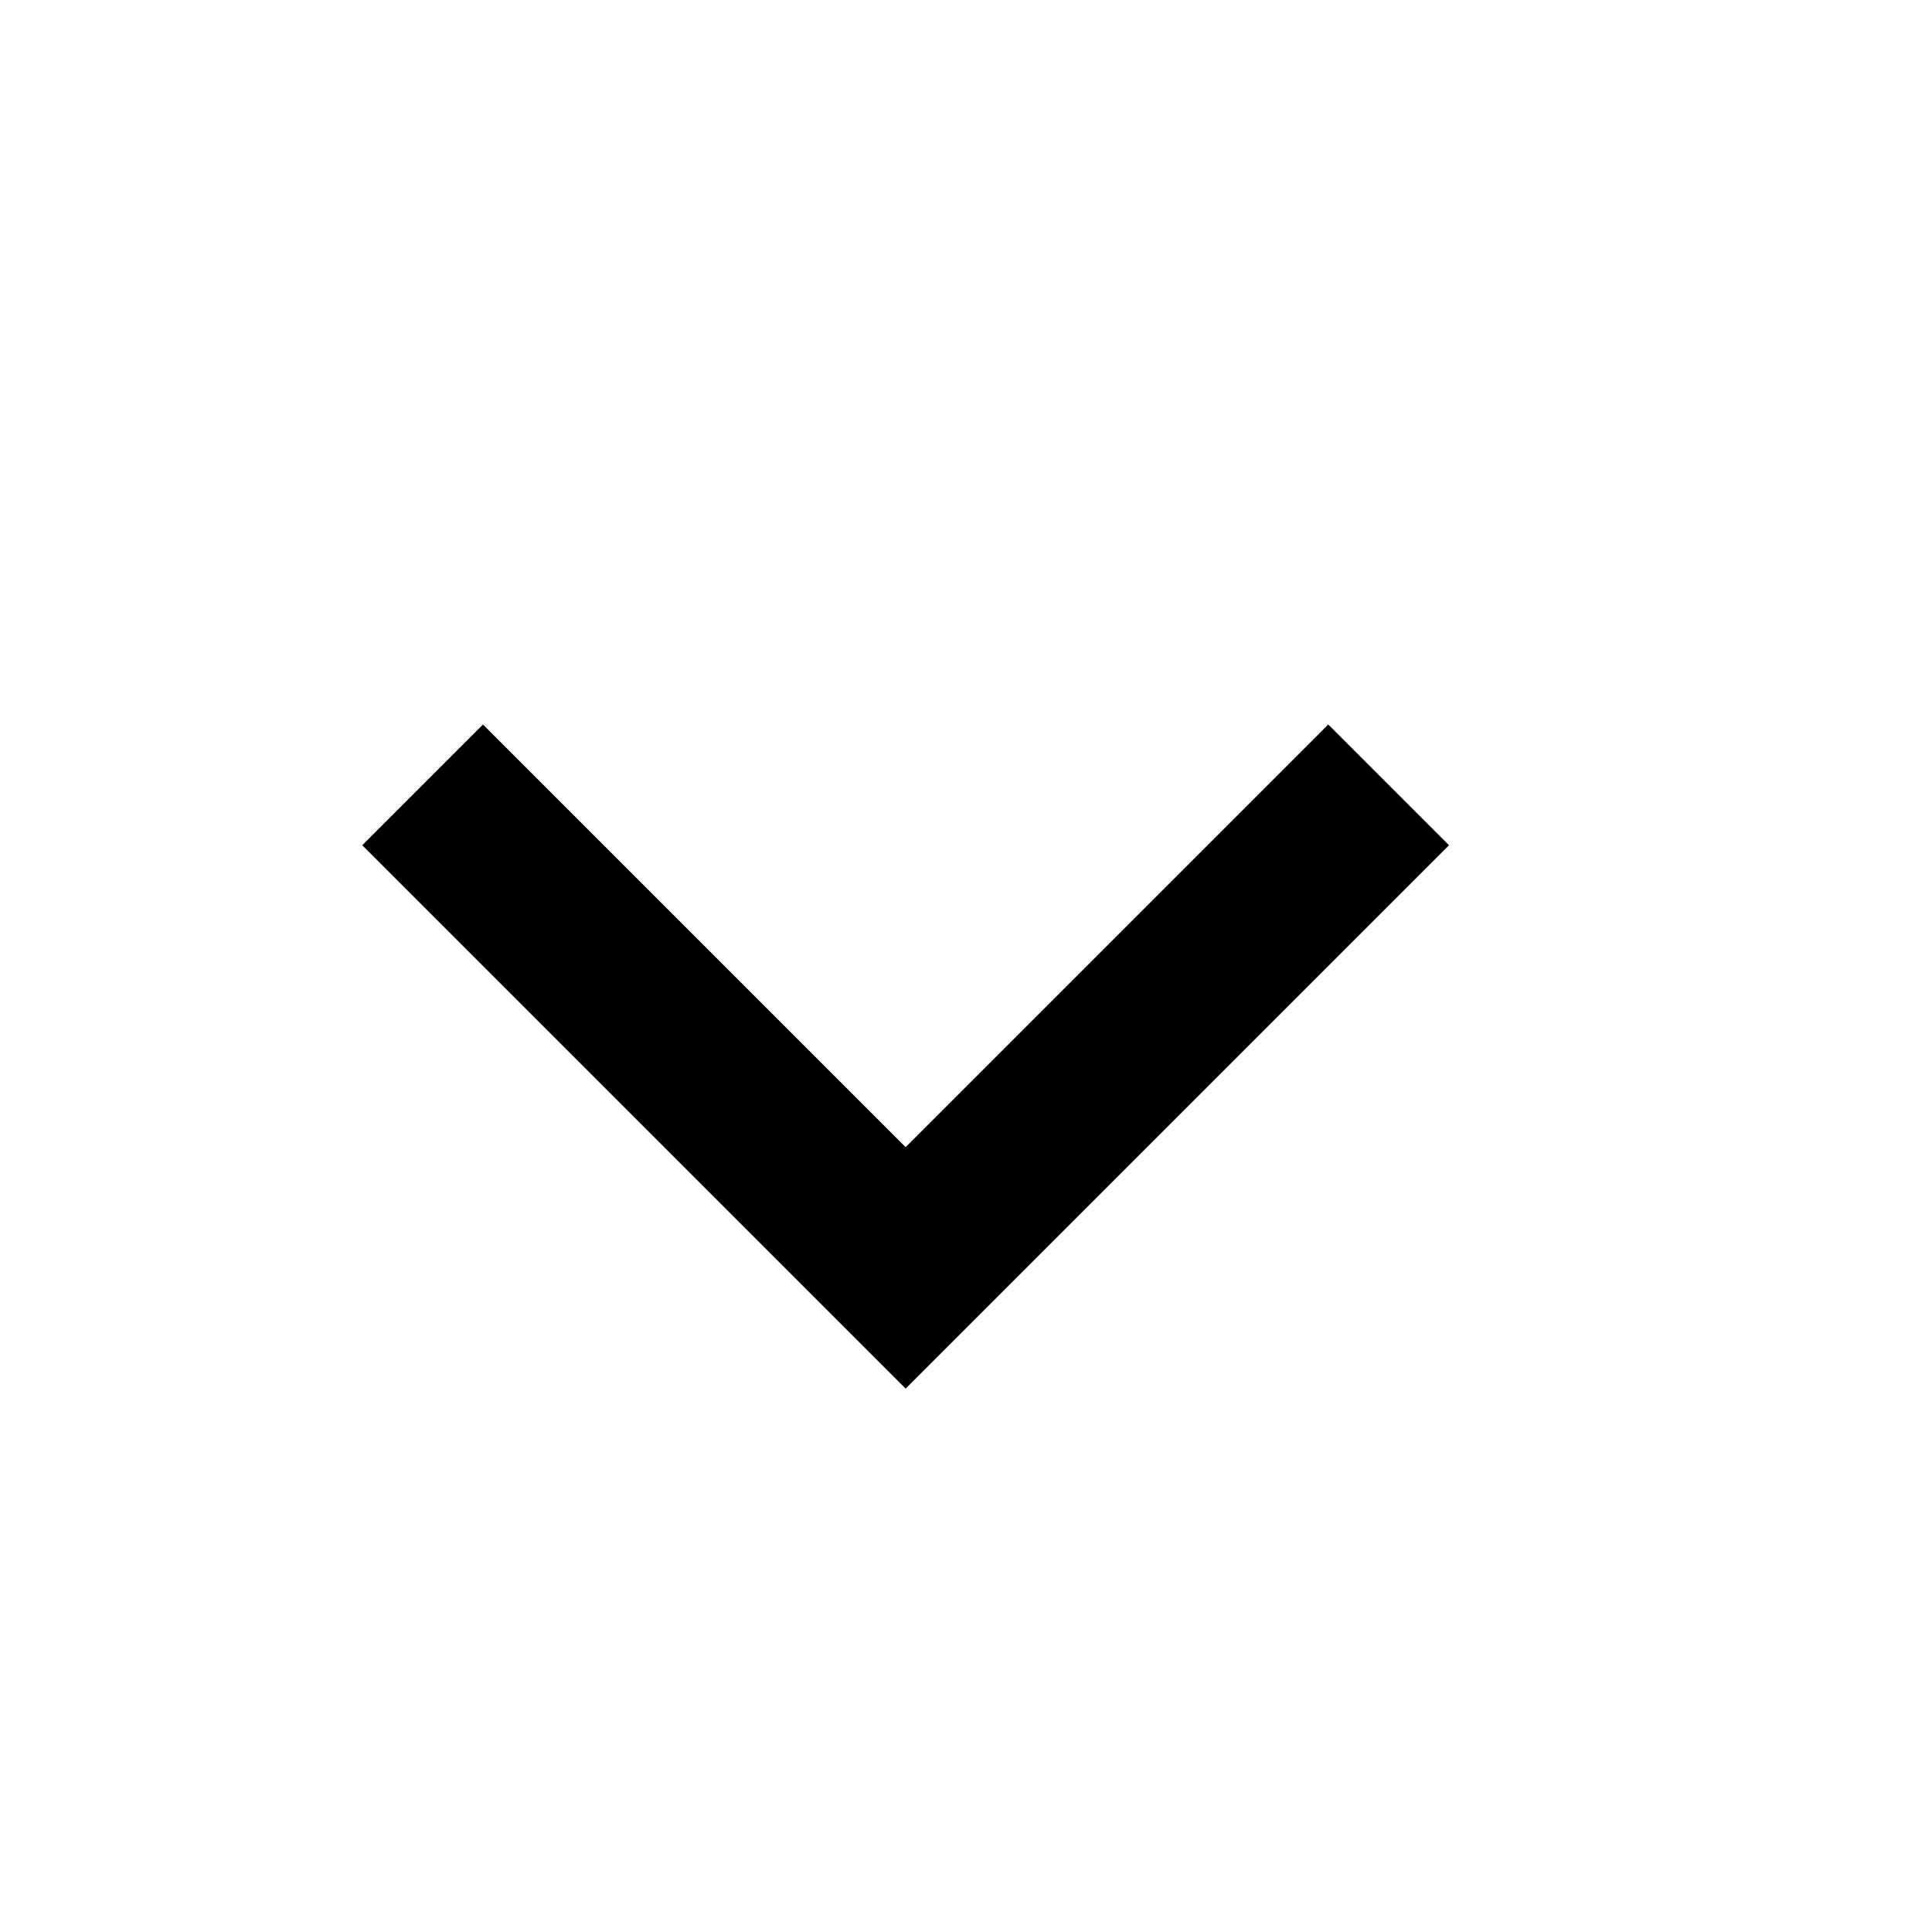
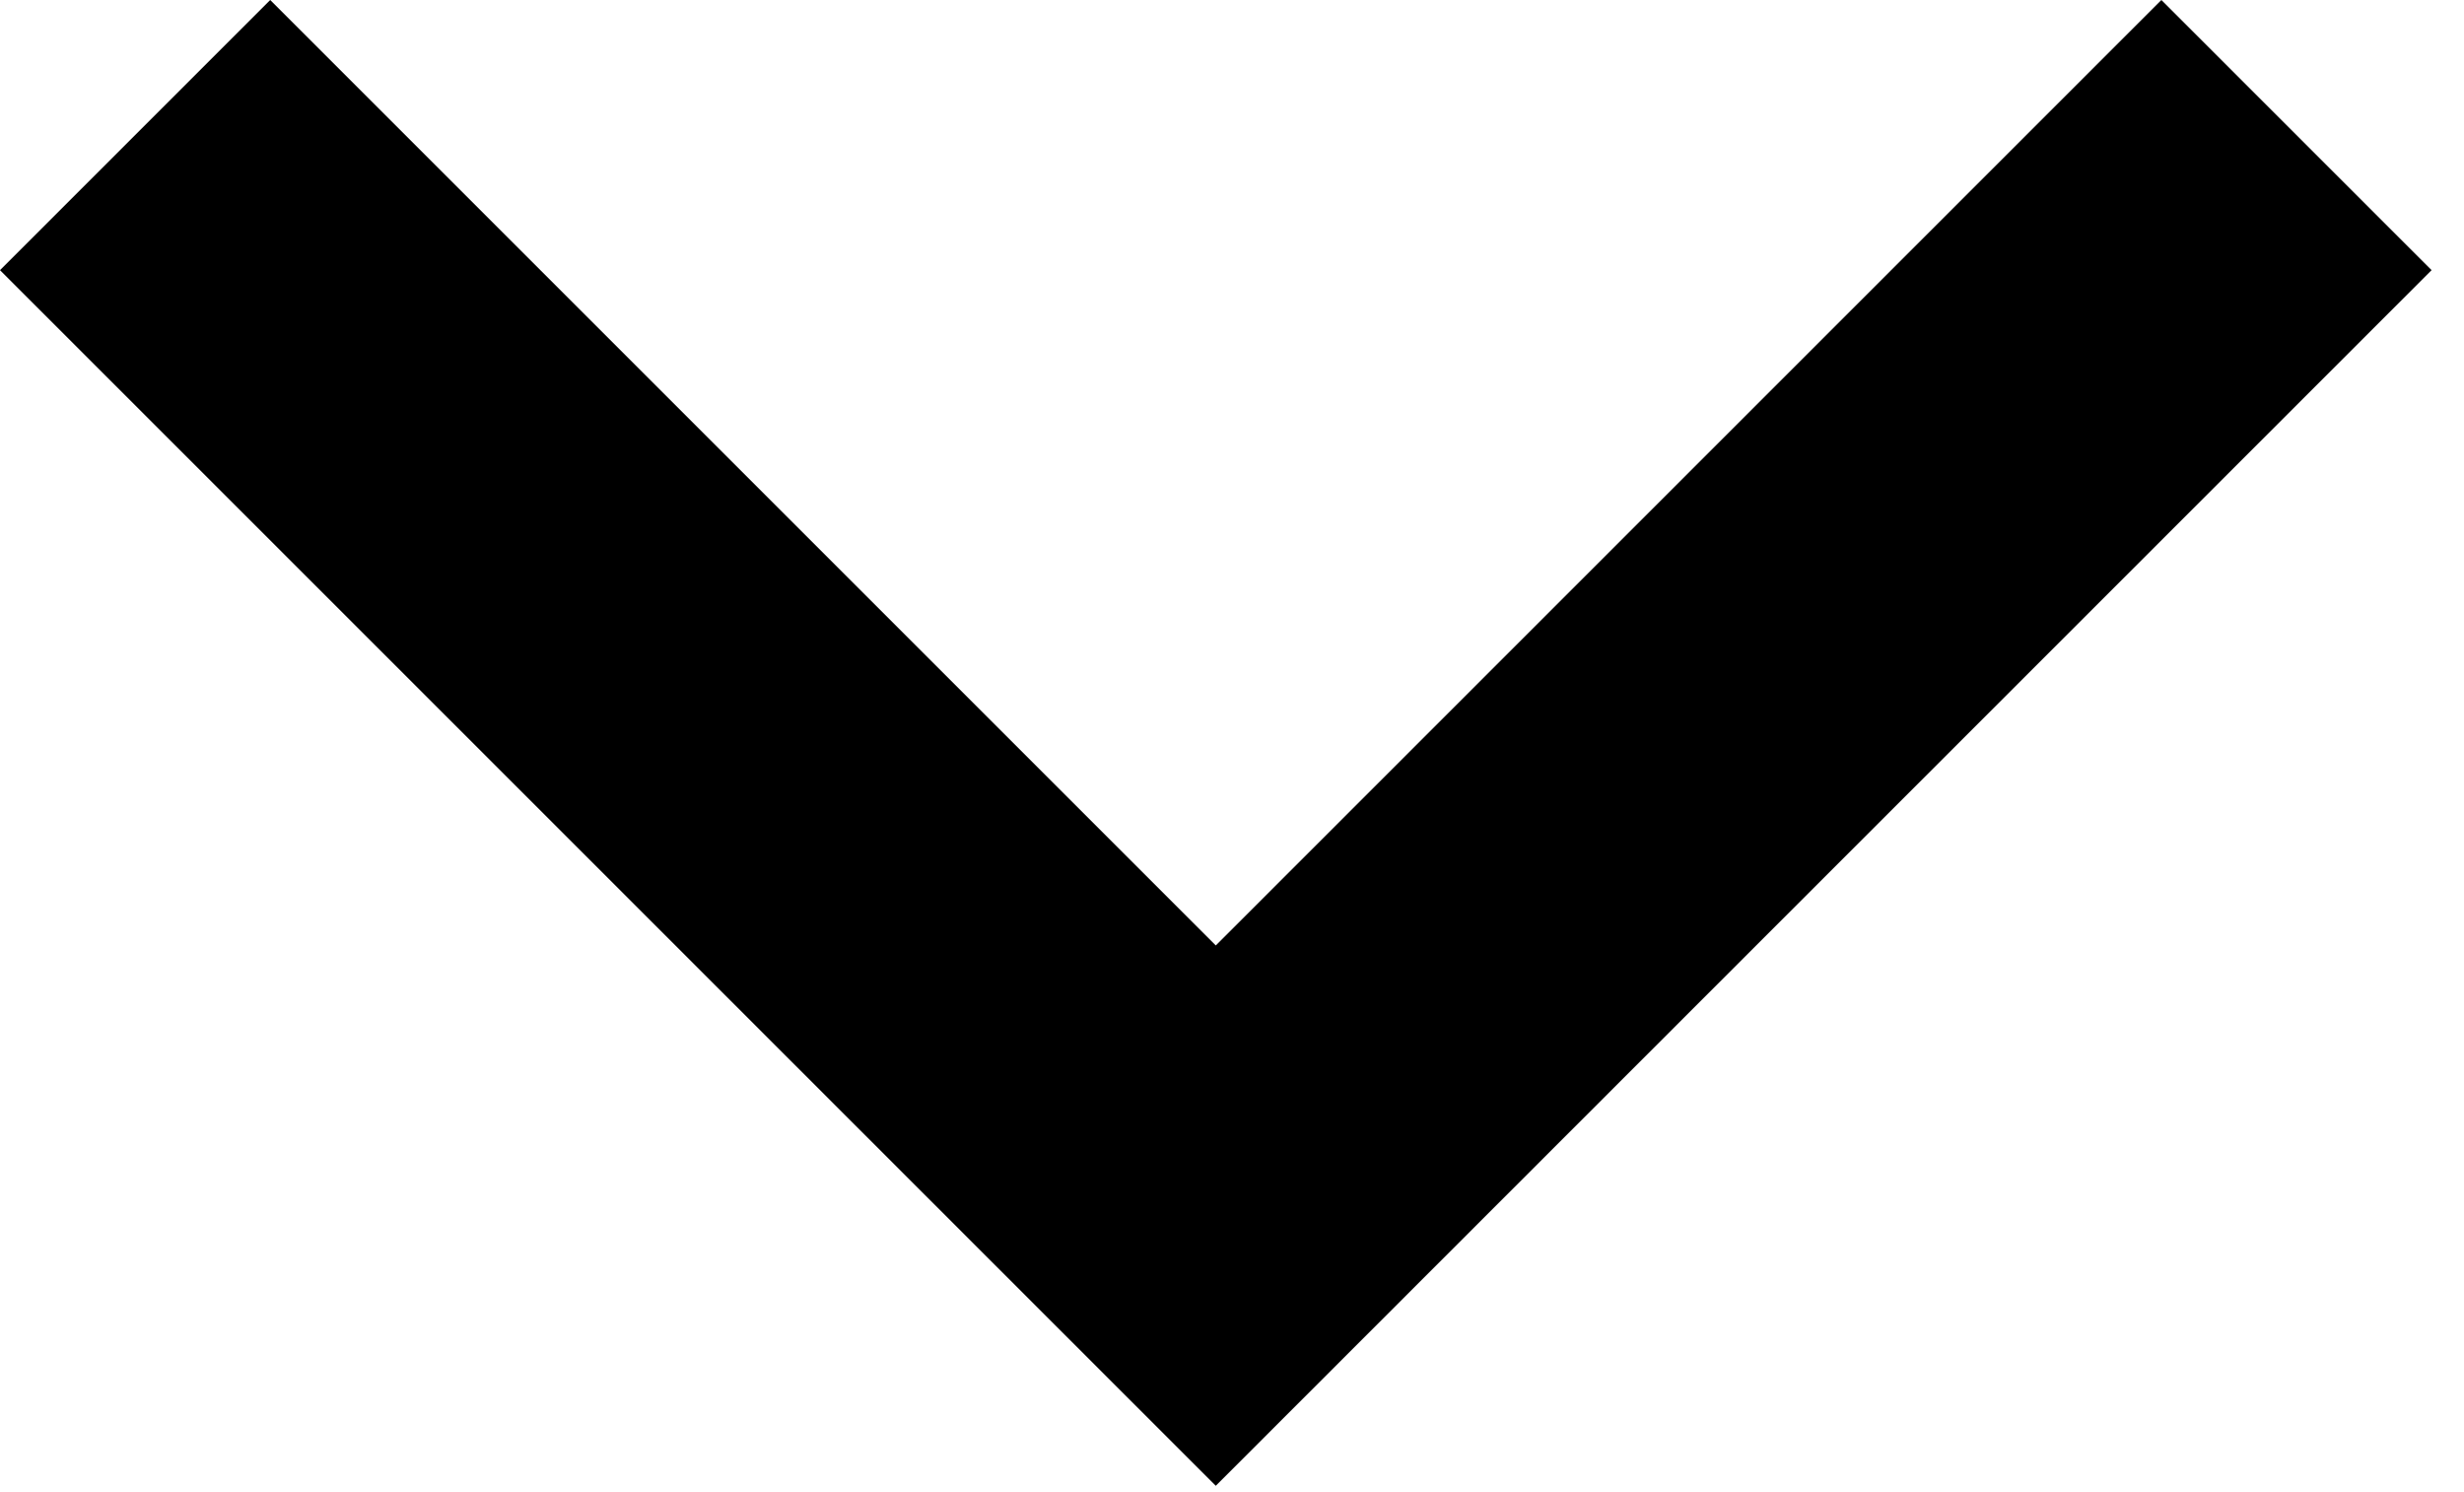
- <svg xmlns="http://www.w3.org/2000/svg" version="1.1" id="Layer_1" x="0px" y="0px" width="16px" height="16px" viewBox="0 0 16 16" xml:space="preserve">
-   <polygon points="11,6 7.5,9.5 4,6 3,7 7.5,11.5 12,7 " />
+ <svg xmlns="http://www.w3.org/2000/svg" width="100%" height="100%" viewBox="0 0 38 23" version="1.1" xml:space="preserve">
+   <path d="M33.333,0l-14.583,14.583l-14.583,-14.583l-4.167,4.167l18.75,18.75l18.75,-18.75l-4.167,-4.167Z" />
</svg>
